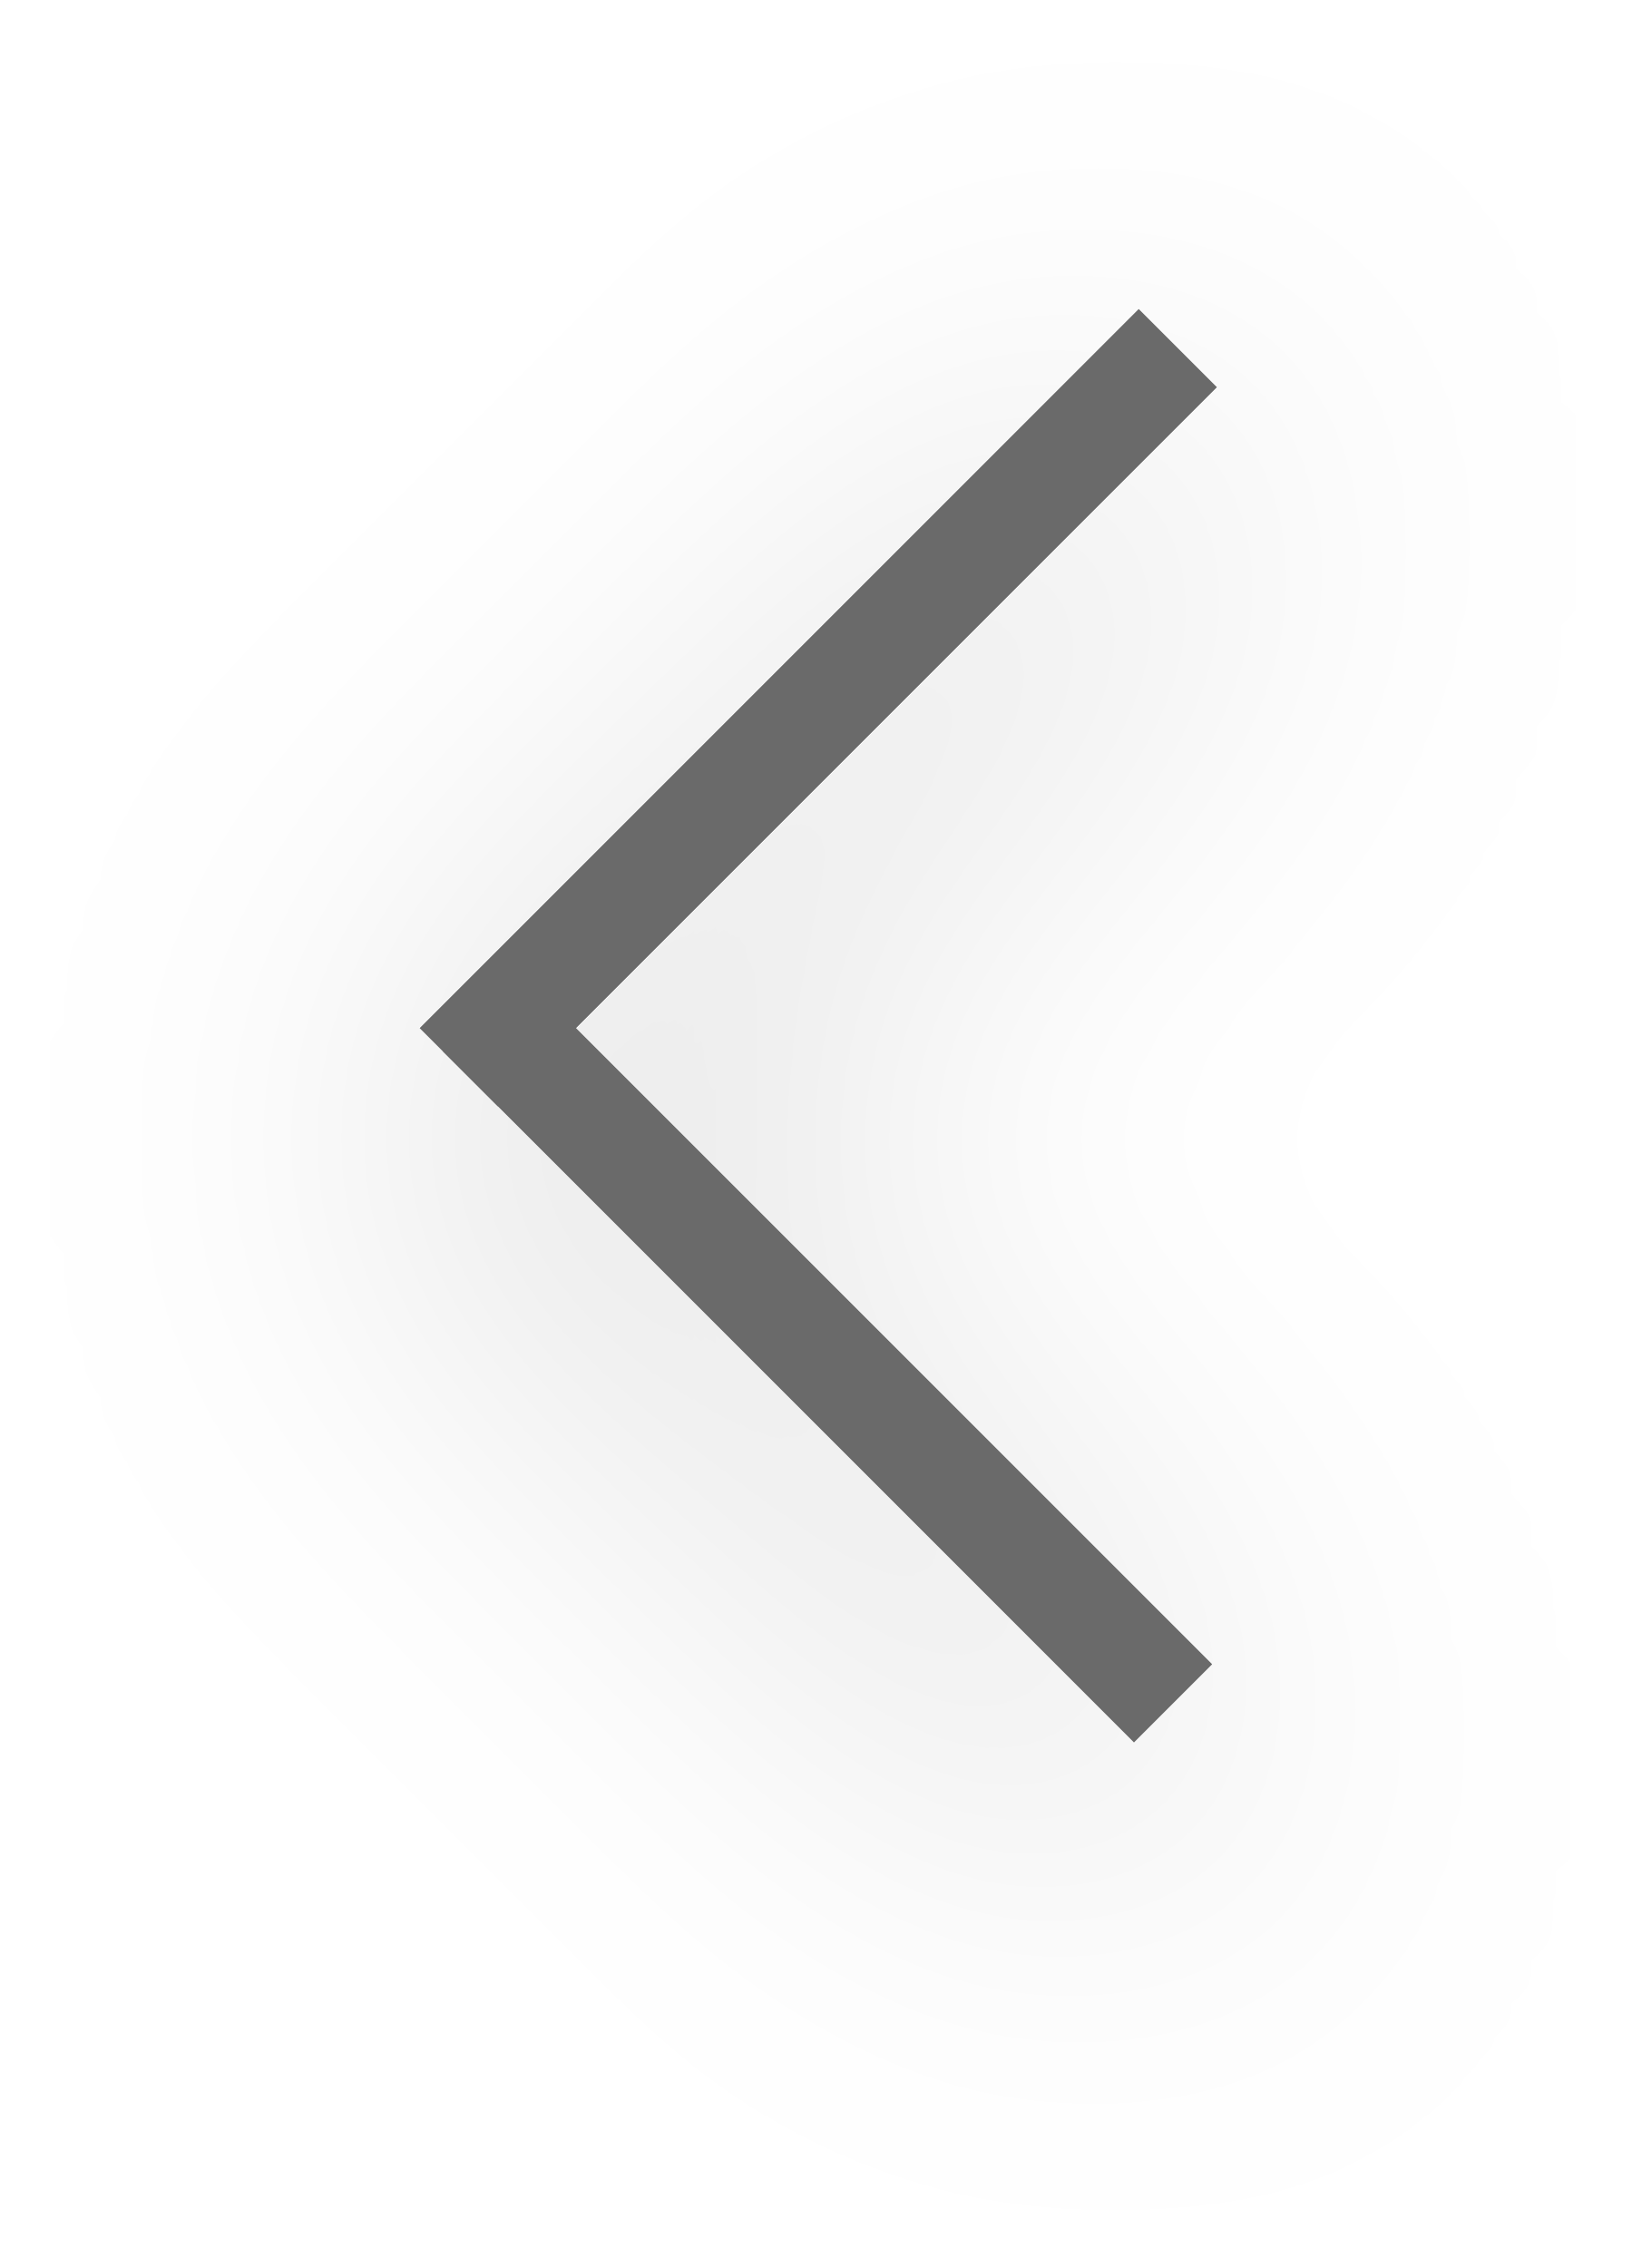
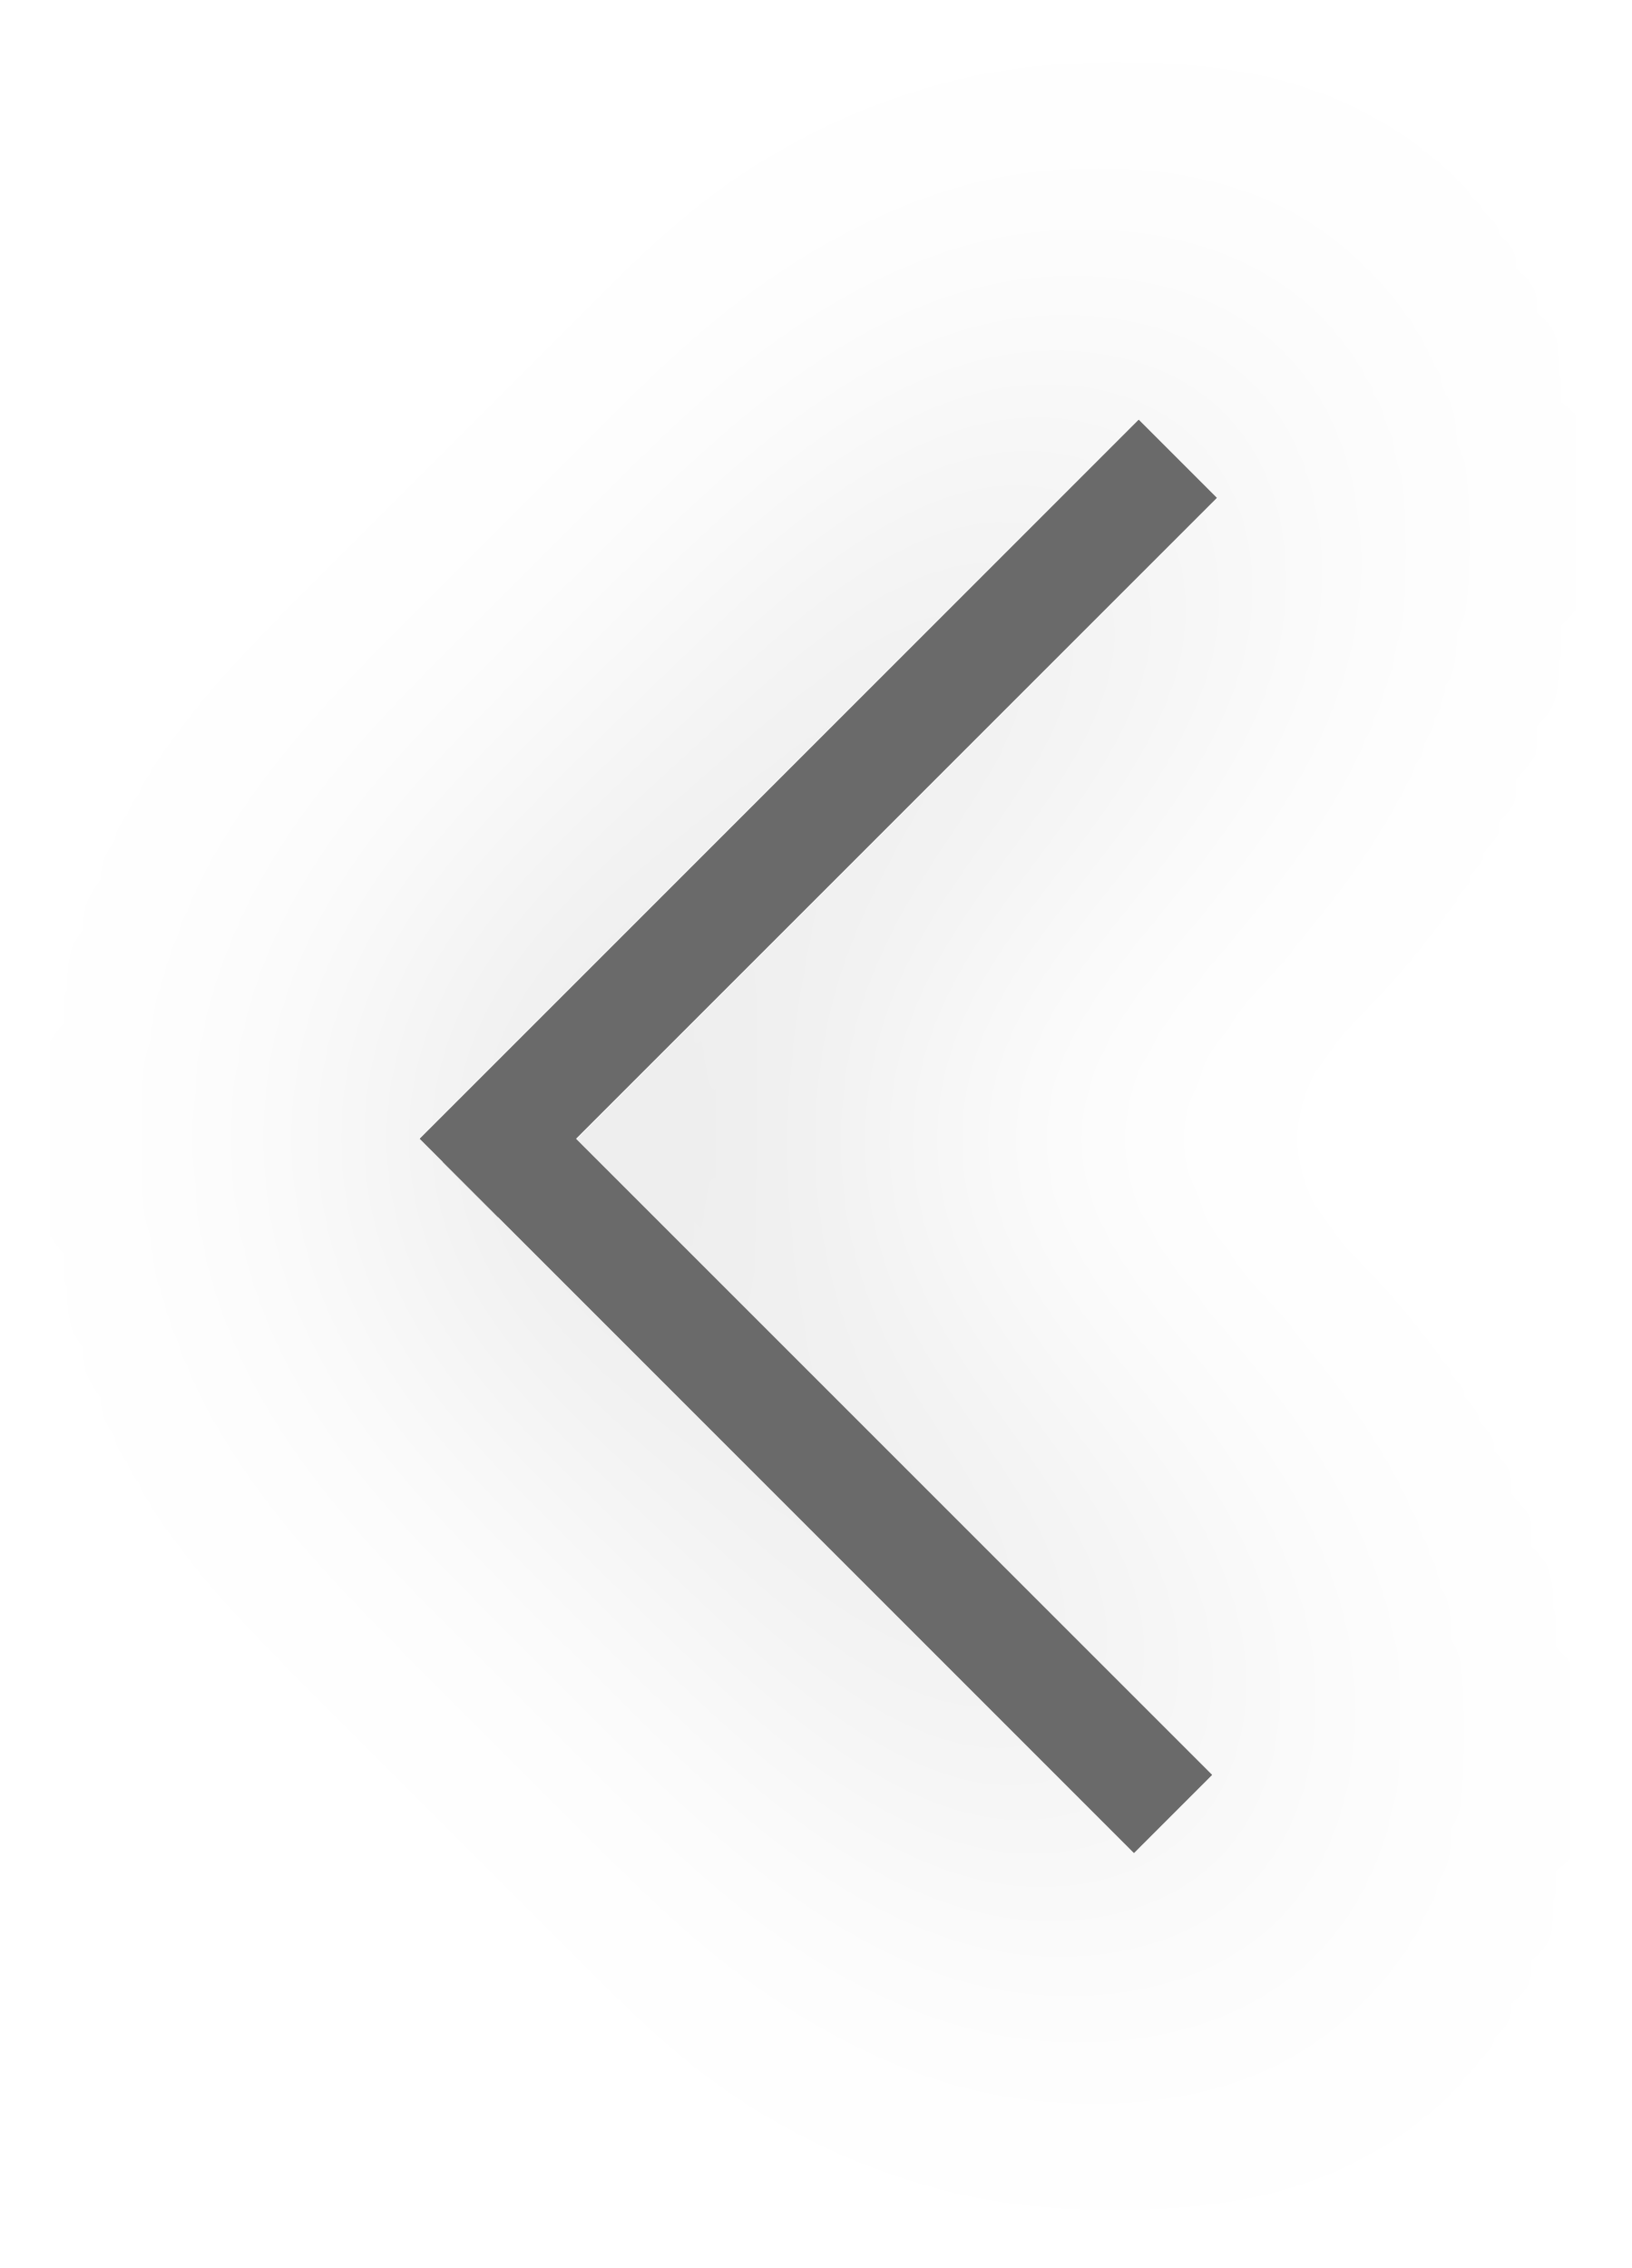
<svg xmlns="http://www.w3.org/2000/svg" width="59" height="82" viewBox="0 0 59 82" fill="none">
-   <g id="Group 1171275792" filter="url(#filter0_d_19_135)">
-     <line id="Line 1" y1="-2" x2="36.77" y2="-2" transform="matrix(-0.707107 0.707107 0.707107 0.707107 44 14)" stroke="#6A6A6A" stroke-width="4" />
-     <line id="Line 2" y1="-2" x2="35.355" y2="-2" transform="matrix(-0.707107 -0.707107 -0.707107 0.707107 41 63)" stroke="#6A6A6A" stroke-width="4" />
+   <g filter="url(#filter0_d_272_31)">
+     <line y1="-2" x2="36.77" y2="-2" transform="matrix(-0.707107 0.707107 0.707107 0.707107 44 18)" stroke="#6A6A6A" stroke-width="4" />
+     <line y1="-2" x2="35.355" y2="-2" transform="matrix(-0.707107 -0.707107 -0.707107 0.707107 41 67)" stroke="#6A6A6A" stroke-width="4" />
  </g>
  <defs>
-     <filter id="filter0_d_19_135" x="0.172" y="0.172" width="58.828" height="81.828" filterUnits="userSpaceOnUse" color-interpolation-filters="sRGB">
+     <filter id="filter0_d_272_31" x="0.171" y="0.172" width="58.829" height="81.828" filterUnits="userSpaceOnUse" color-interpolation-filters="sRGB">
      <feFlood flood-opacity="0" result="BackgroundImageFix" />
      <feColorMatrix in="SourceAlpha" type="matrix" values="0 0 0 0 0 0 0 0 0 0 0 0 0 0 0 0 0 0 127 0" result="hardAlpha" />
-       <feOffset dy="4" />
+       <feOffset />
      <feGaussianBlur stdDeviation="7.5" />
      <feComposite in2="hardAlpha" operator="out" />
      <feColorMatrix type="matrix" values="0 0 0 0 0 0 0 0 0 0 0 0 0 0 0 0 0 0 0.25 0" />
-       <feBlend mode="normal" in2="BackgroundImageFix" result="effect1_dropShadow_19_135" />
-       <feBlend mode="normal" in="SourceGraphic" in2="effect1_dropShadow_19_135" result="shape" />
+       <feBlend mode="normal" in2="BackgroundImageFix" result="effect1_dropShadow_272_31" />
+       <feBlend mode="normal" in="SourceGraphic" in2="effect1_dropShadow_272_31" result="shape" />
    </filter>
  </defs>
</svg>
